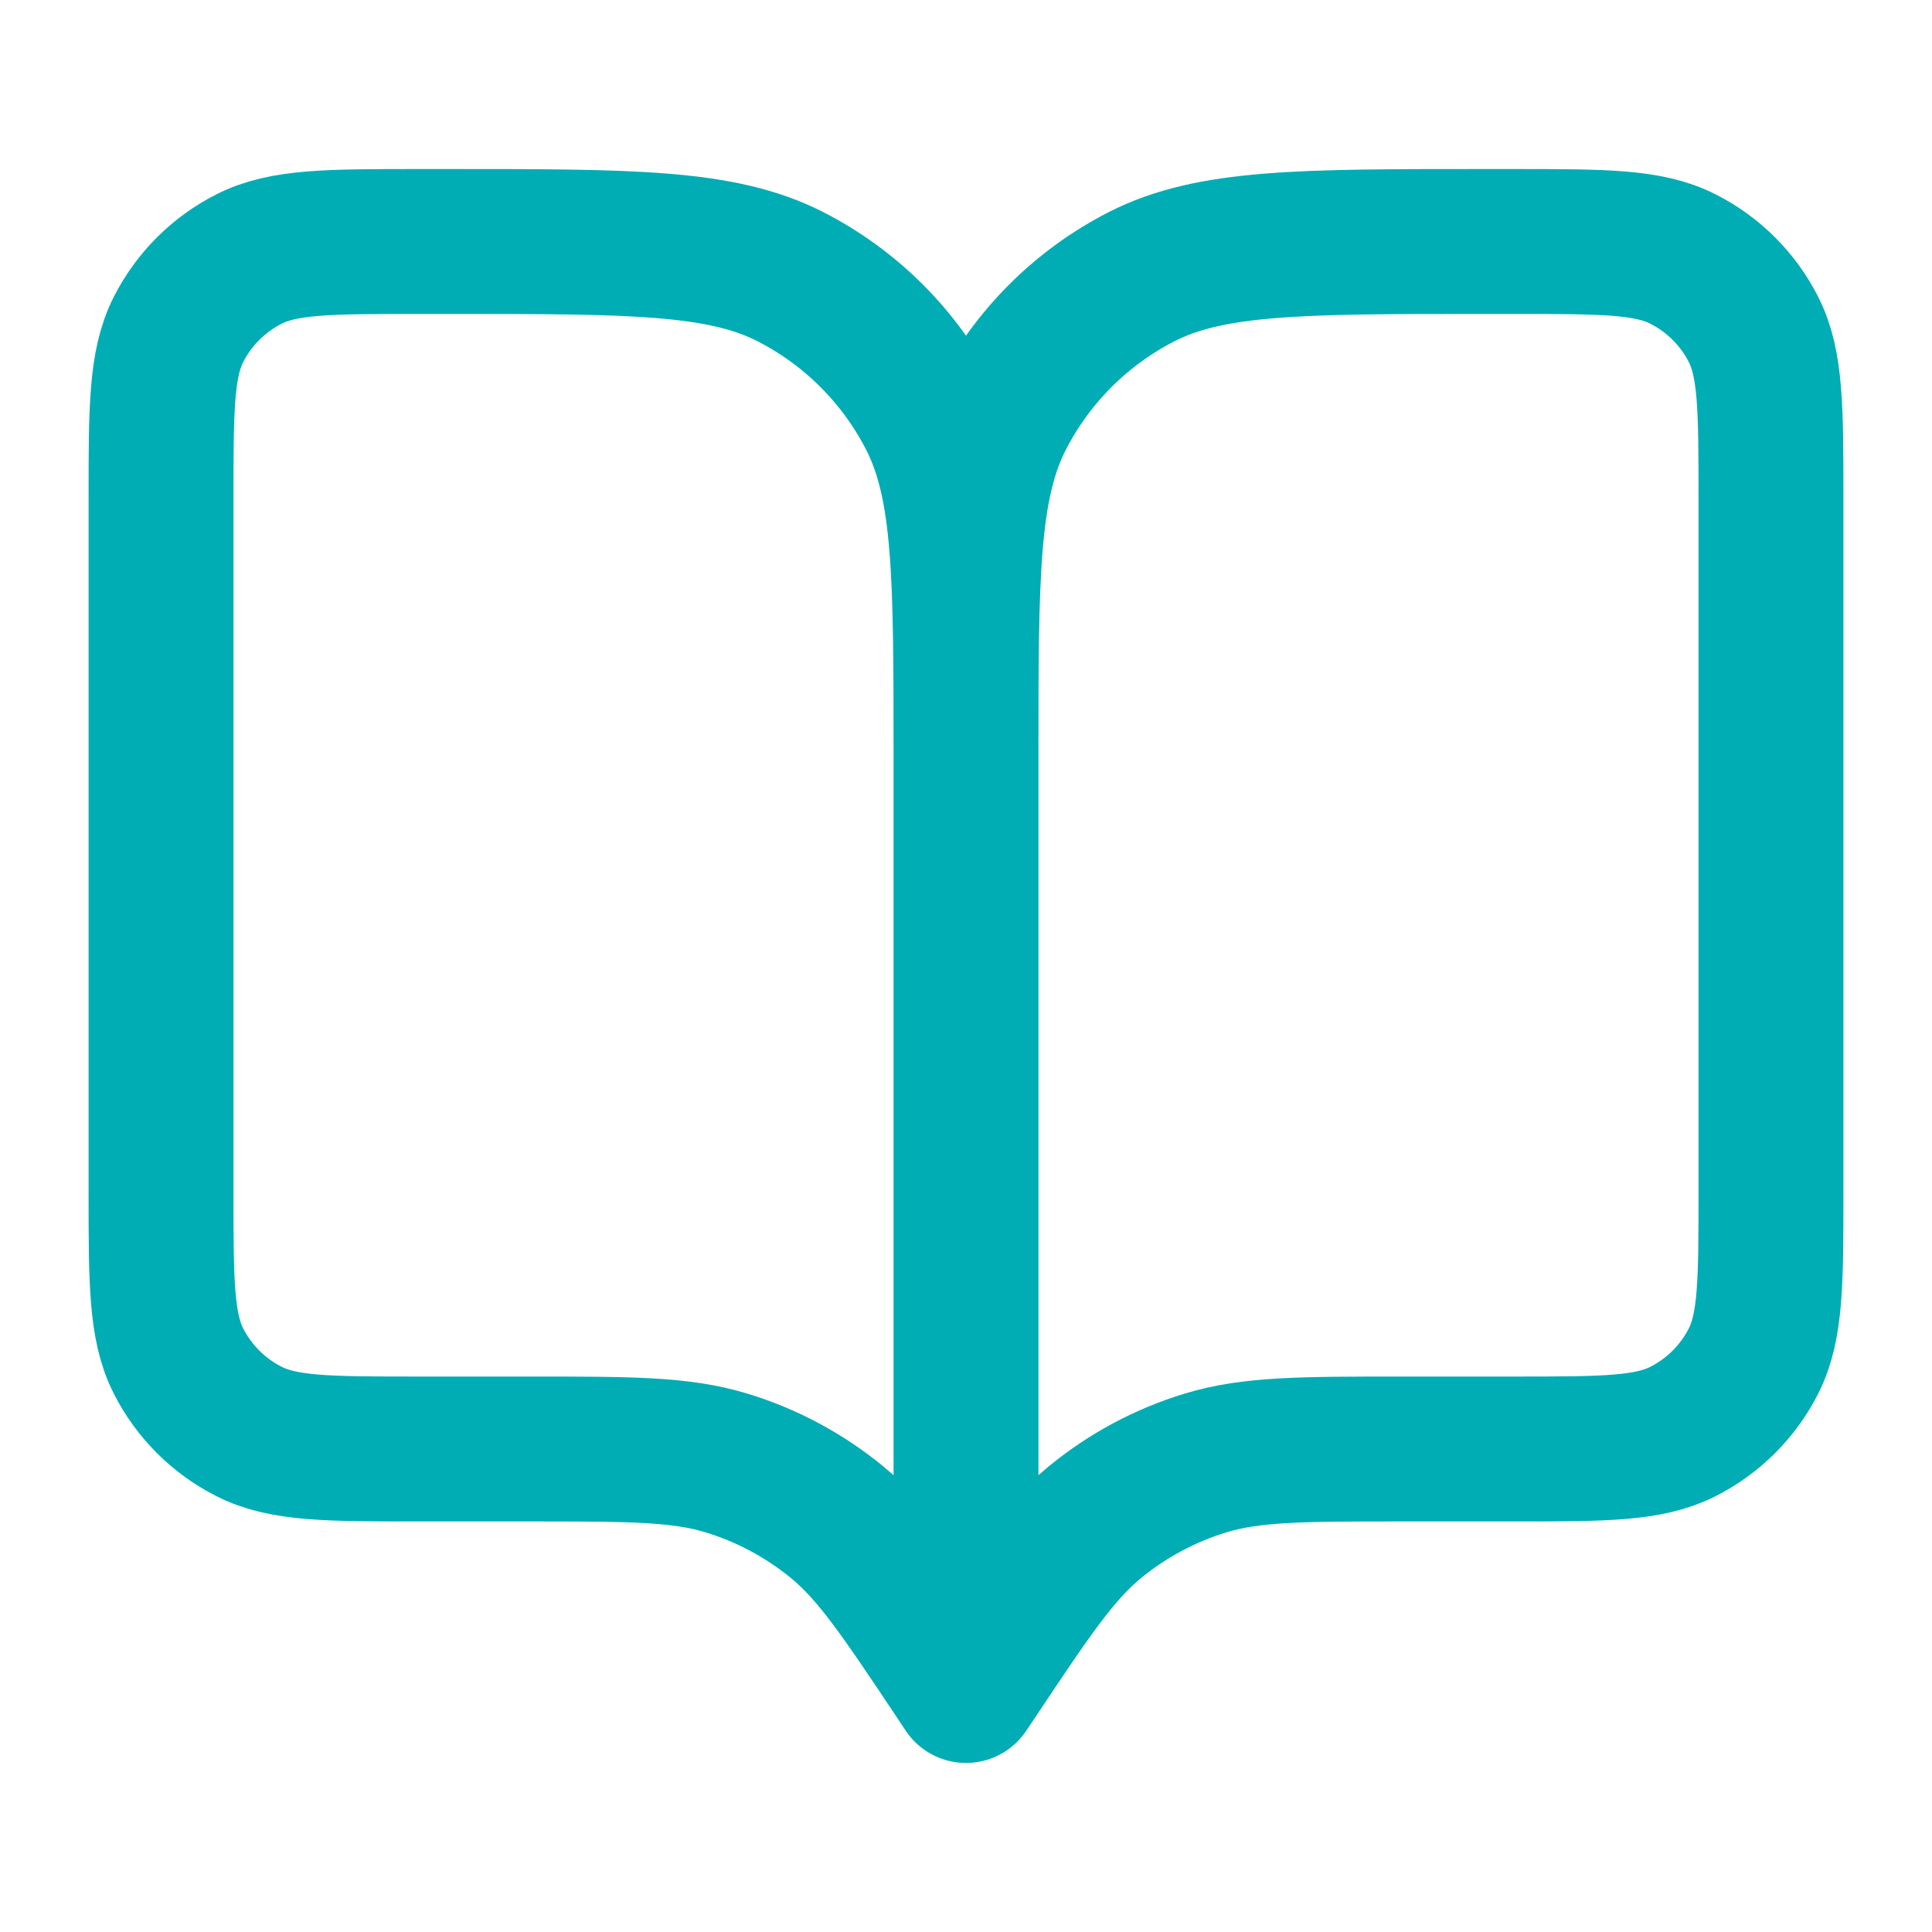
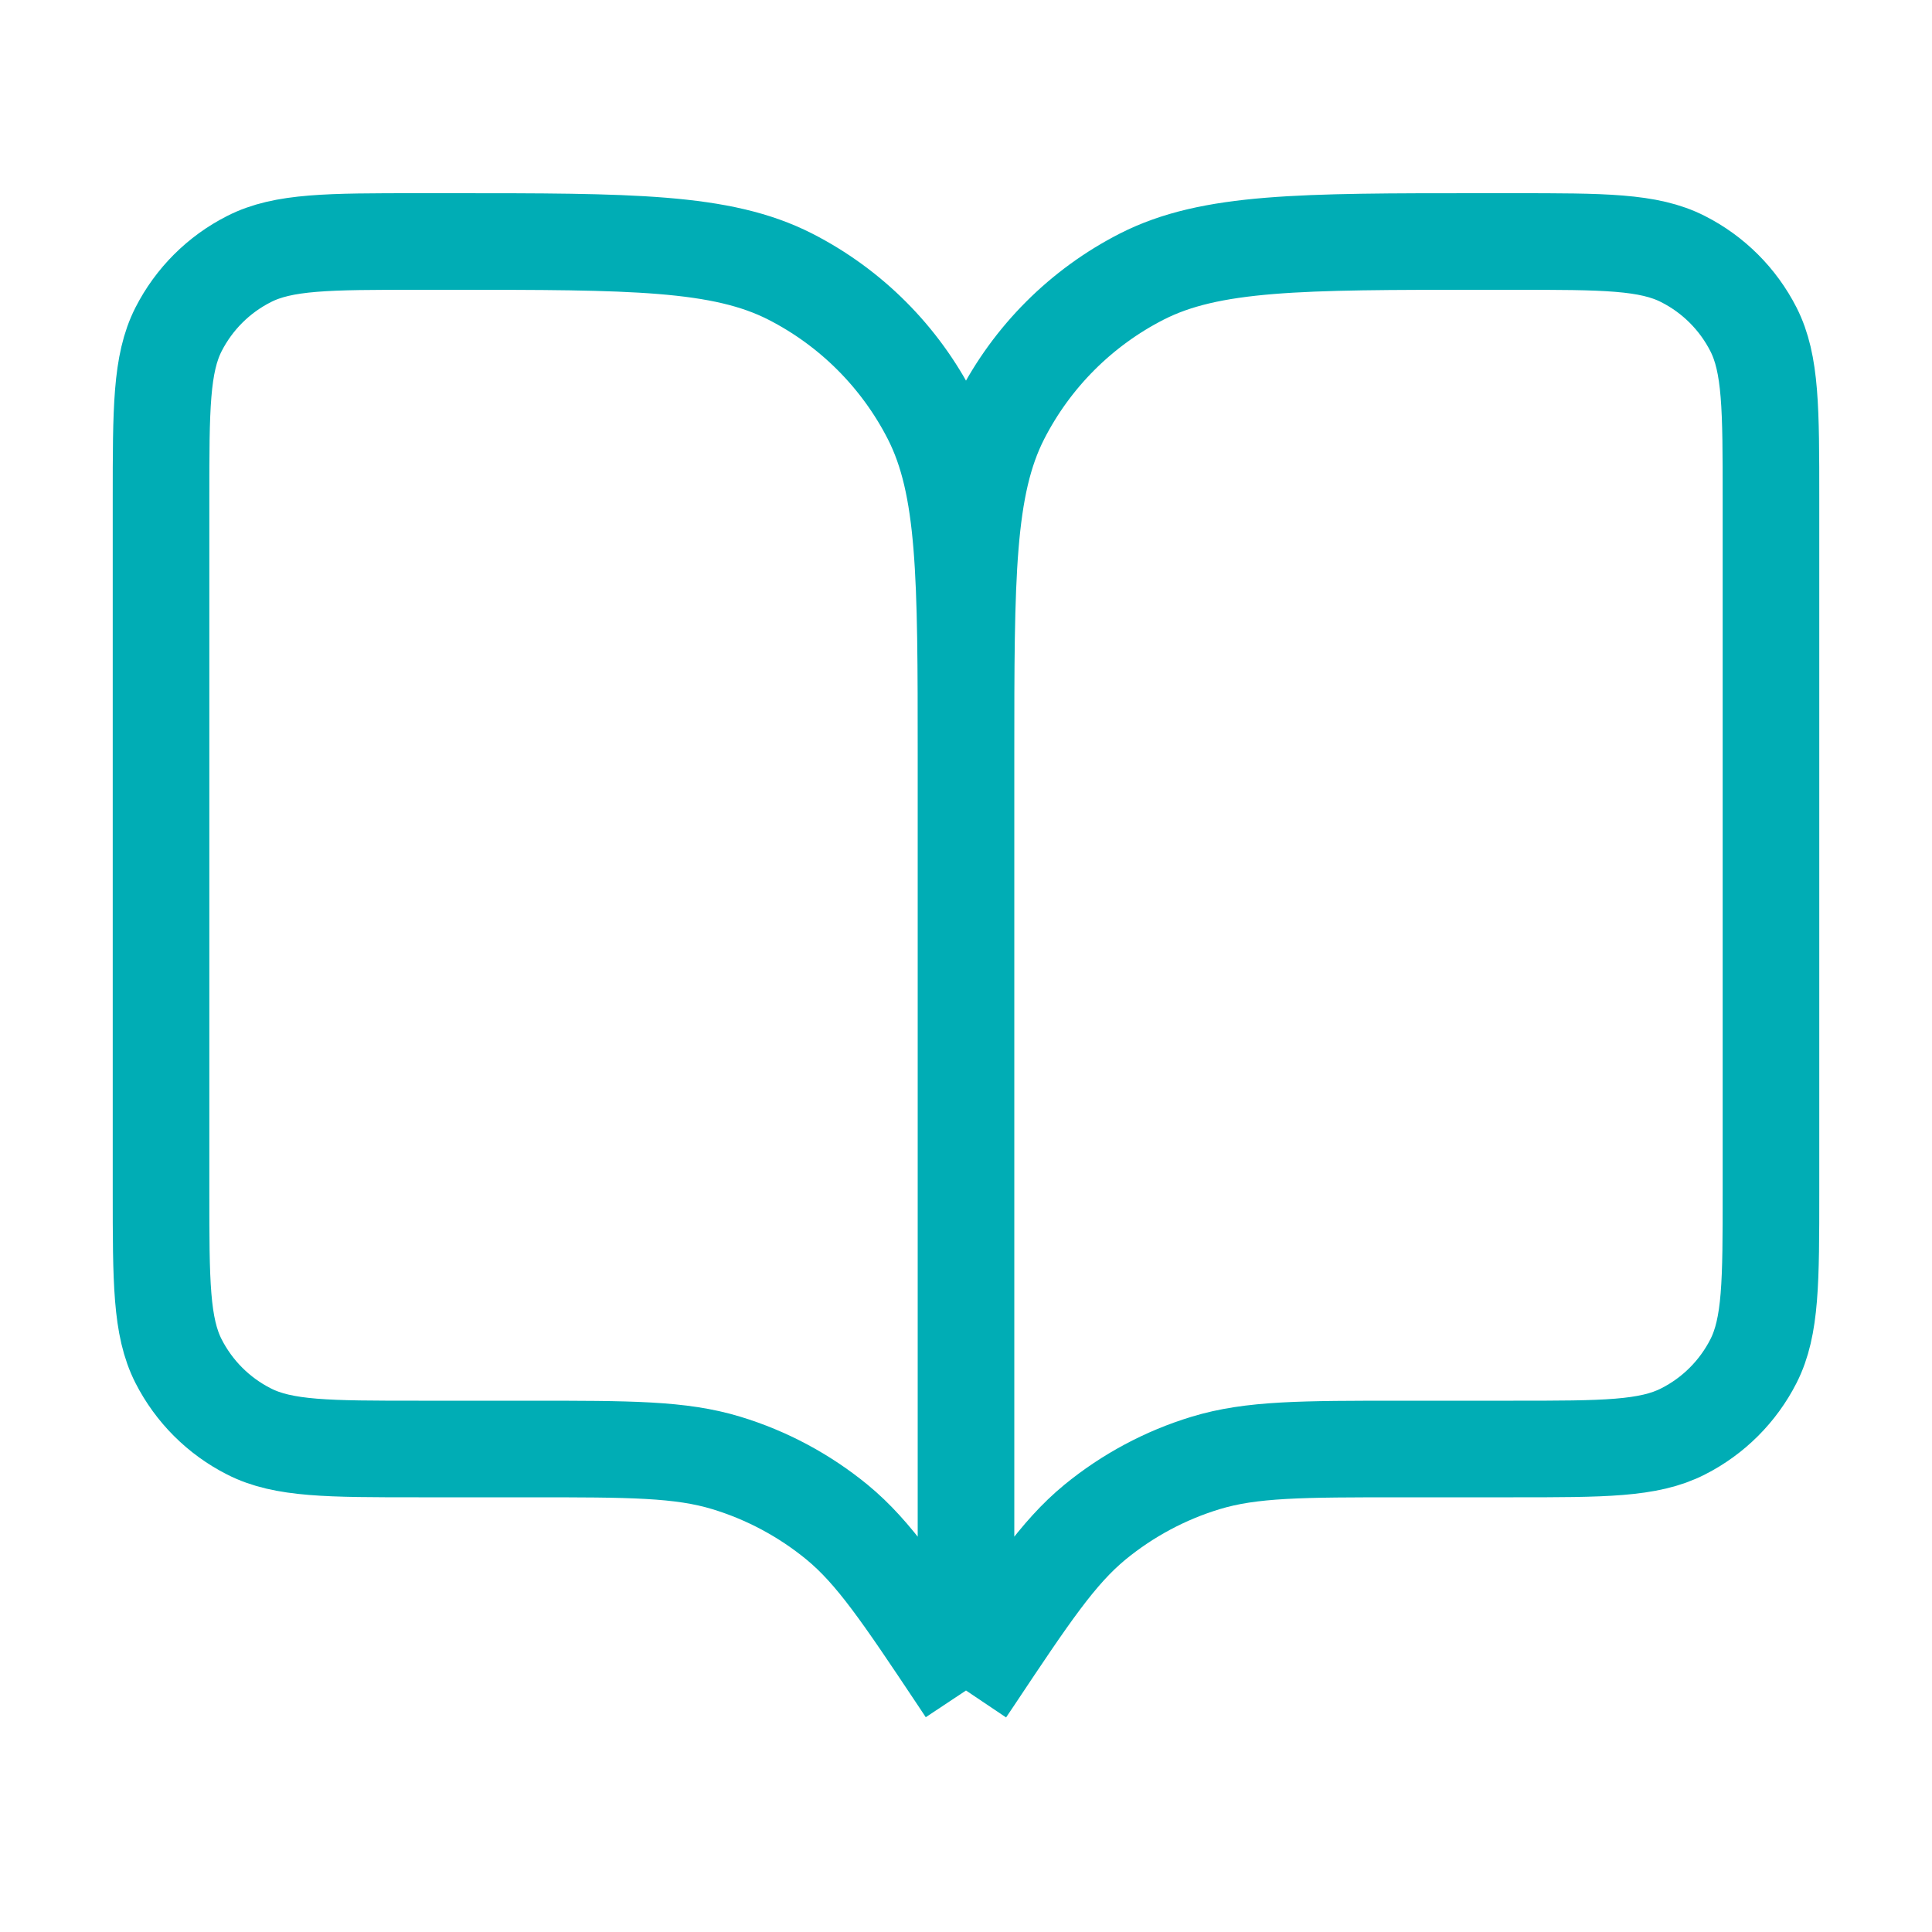
<svg xmlns="http://www.w3.org/2000/svg" width="20" height="20" viewBox="0 0 20 20" fill="none">
-   <path d="M10 17.5L9.917 17.375C9.338 16.507 9.048 16.073 8.666 15.758C8.327 15.48 7.937 15.271 7.518 15.144C7.044 15 6.523 15 5.479 15H4.333C3.4 15 2.933 15 2.577 14.818C2.263 14.659 2.008 14.404 1.848 14.09C1.667 13.733 1.667 13.267 1.667 12.333V5.167C1.667 4.233 1.667 3.767 1.848 3.41C2.008 3.096 2.263 2.841 2.577 2.682C2.933 2.5 3.4 2.5 4.333 2.5H4.667C6.534 2.5 7.467 2.5 8.18 2.863C8.807 3.183 9.317 3.693 9.637 4.32C10 5.033 10 5.966 10 7.833M10 17.5V7.833M10 17.5L10.084 17.375C10.662 16.507 10.952 16.073 11.334 15.758C11.673 15.48 12.063 15.271 12.482 15.144C12.956 15 13.477 15 14.521 15H15.667C16.6 15 17.067 15 17.423 14.818C17.737 14.659 17.992 14.404 18.152 14.09C18.333 13.733 18.333 13.267 18.333 12.333V5.167C18.333 4.233 18.333 3.767 18.152 3.41C17.992 3.096 17.737 2.841 17.423 2.682C17.067 2.5 16.6 2.5 15.667 2.5H15.333C13.467 2.5 12.533 2.5 11.82 2.863C11.193 3.183 10.683 3.693 10.363 4.32C10 5.033 10 5.966 10 7.833" stroke="#00ADB5" stroke-width="1.5" stroke-linecap="round" stroke-linejoin="round" />
+   <path d="M10 17.5L9.917 17.375C9.338 16.507 9.048 16.073 8.666 15.758C8.327 15.48 7.937 15.271 7.518 15.144C7.044 15 6.523 15 5.479 15H4.333C3.4 15 2.933 15 2.577 14.818C2.263 14.659 2.008 14.404 1.848 14.09C1.667 13.733 1.667 13.267 1.667 12.333V5.167C1.667 4.233 1.667 3.767 1.848 3.41C2.008 3.096 2.263 2.841 2.577 2.682C2.933 2.5 3.4 2.5 4.333 2.5H4.667C6.534 2.5 7.467 2.5 8.18 2.863C8.807 3.183 9.317 3.693 9.637 4.32C10 5.033 10 5.966 10 7.833M10 17.5V7.833M10 17.5L10.084 17.375C10.662 16.507 10.952 16.073 11.334 15.758C11.673 15.48 12.063 15.271 12.482 15.144C12.956 15 13.477 15 14.521 15H15.667C16.6 15 17.067 15 17.423 14.818C17.737 14.659 17.992 14.404 18.152 14.09C18.333 13.733 18.333 13.267 18.333 12.333V5.167C18.333 4.233 18.333 3.767 18.152 3.41C17.992 3.096 17.737 2.841 17.423 2.682C17.067 2.5 16.6 2.5 15.667 2.5H15.333C13.467 2.5 12.533 2.5 11.82 2.863C11.193 3.183 10.683 3.693 10.363 4.32C10 5.033 10 5.966 10 7.833" stroke="#00ADB5" strokeWidth="1.5" strokeLinecap="round" strokeLinejoin="round" />
</svg>
